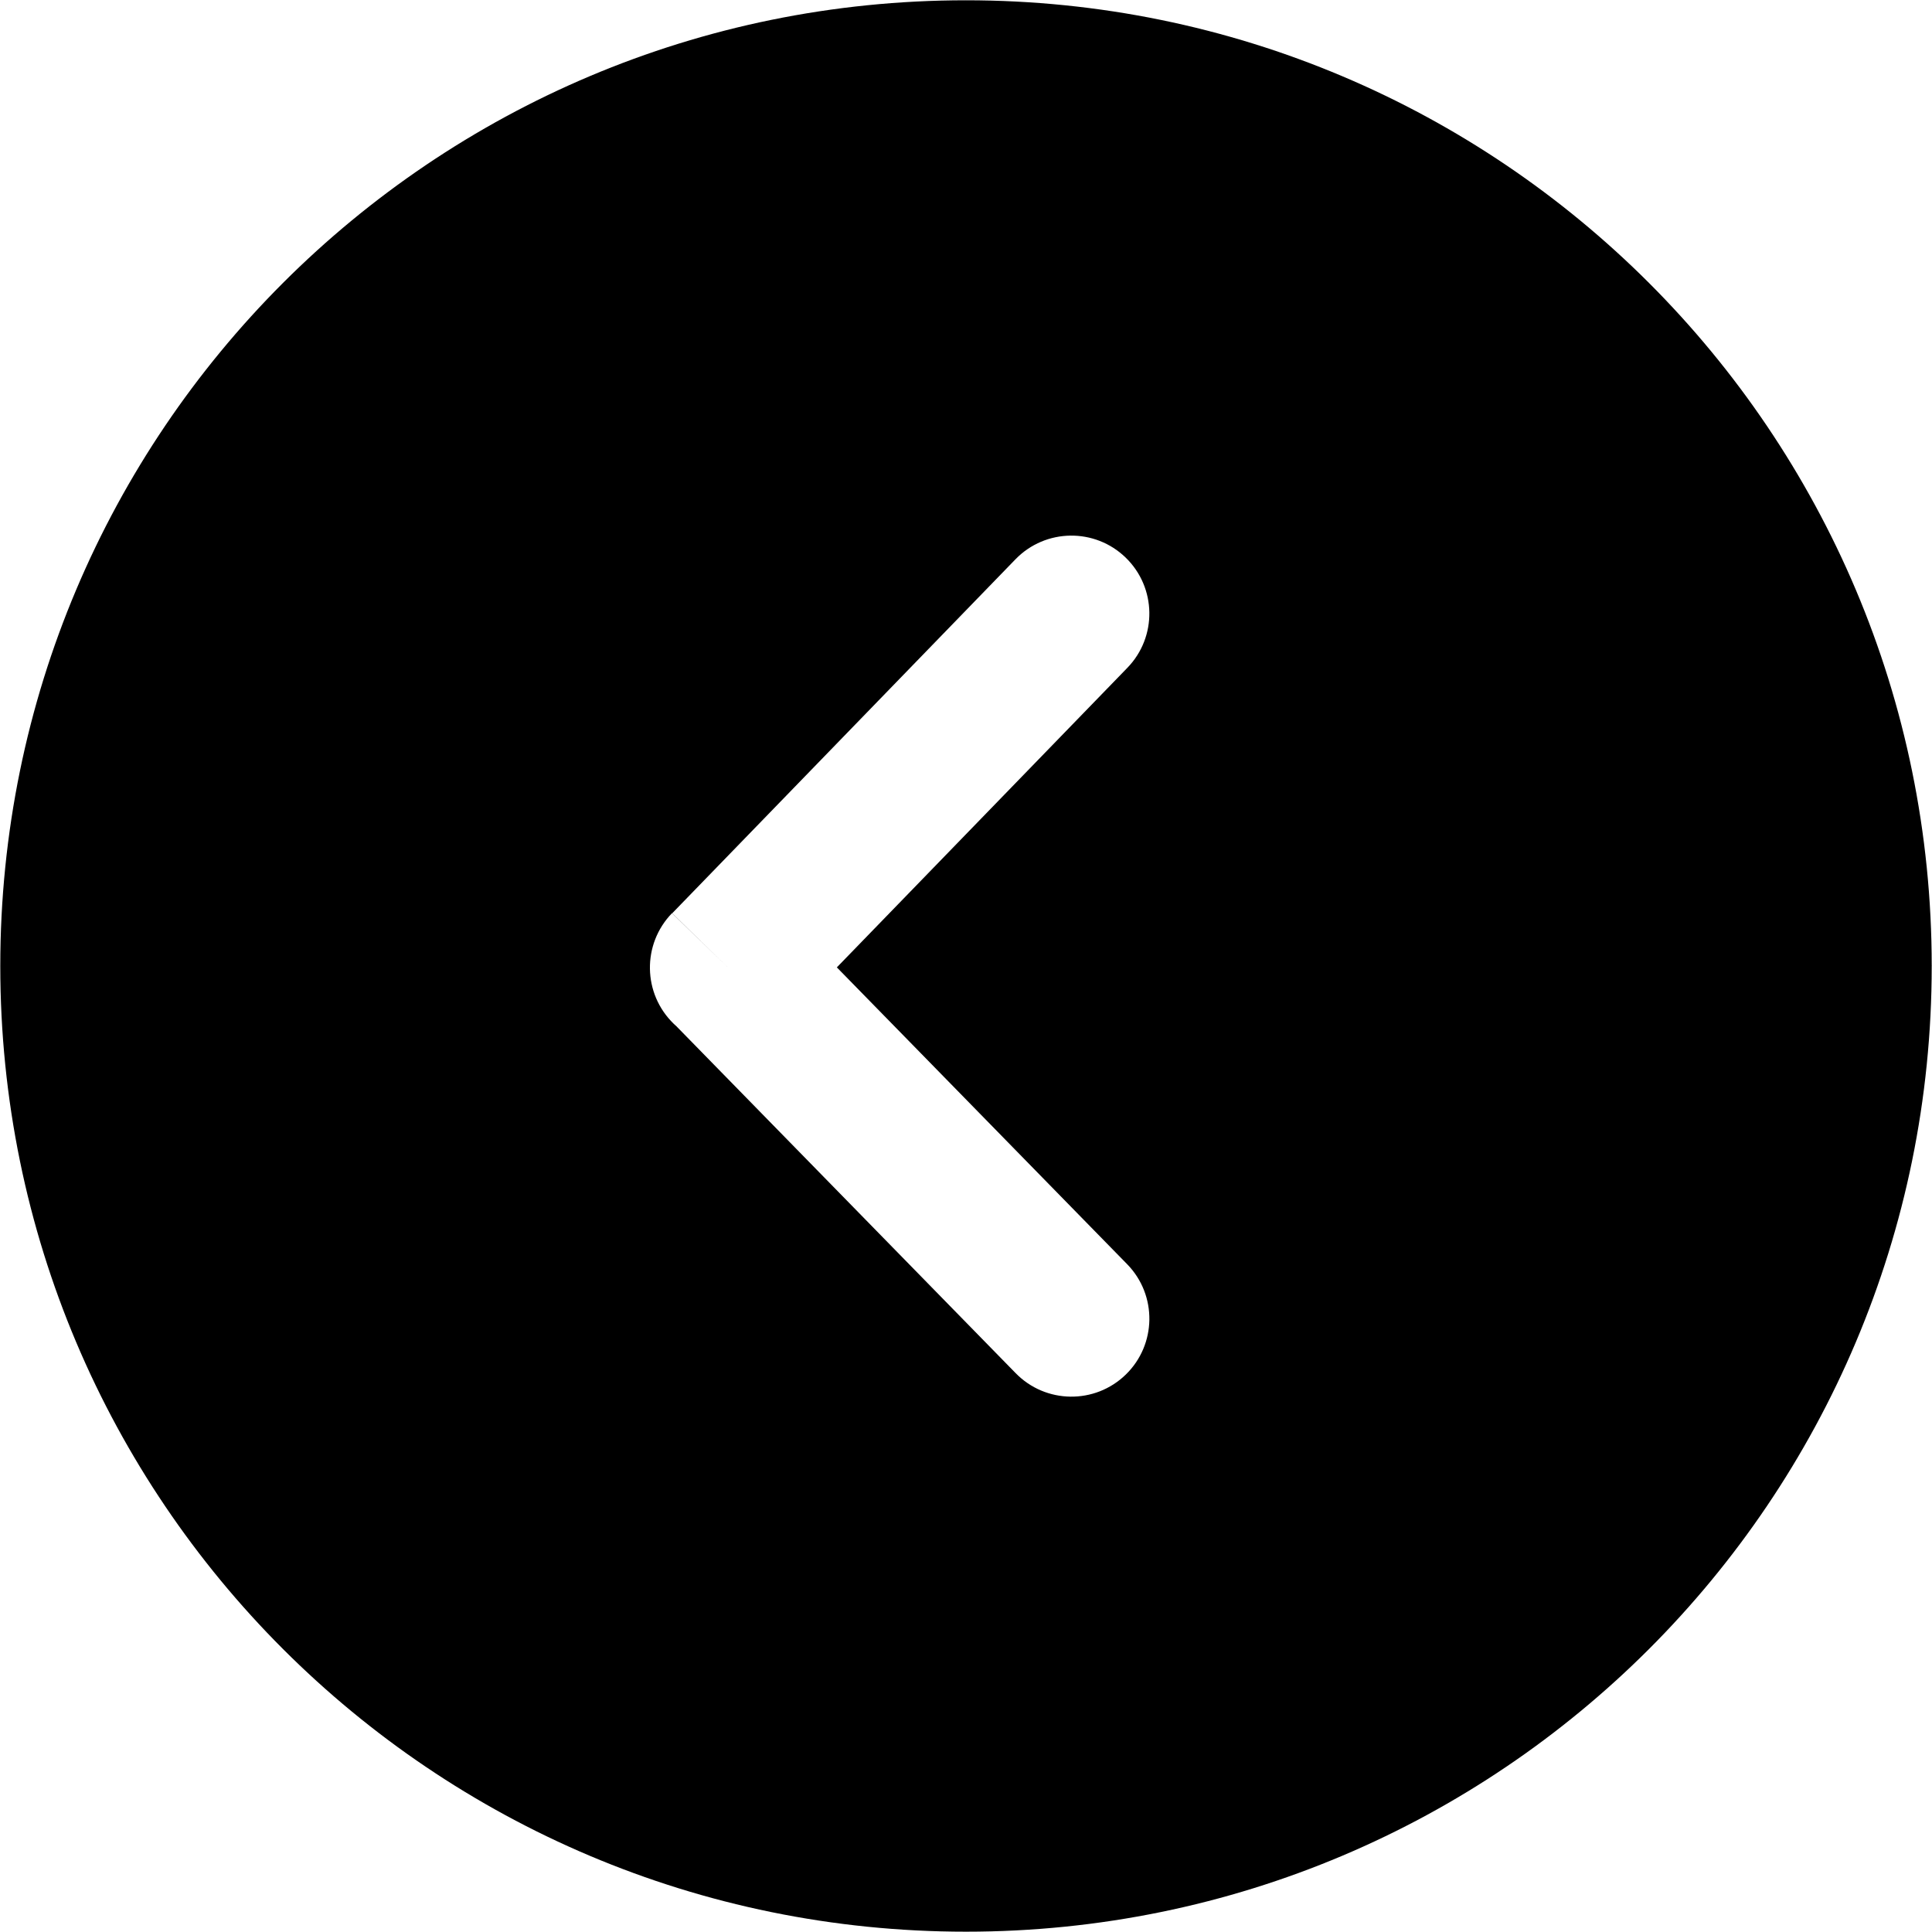
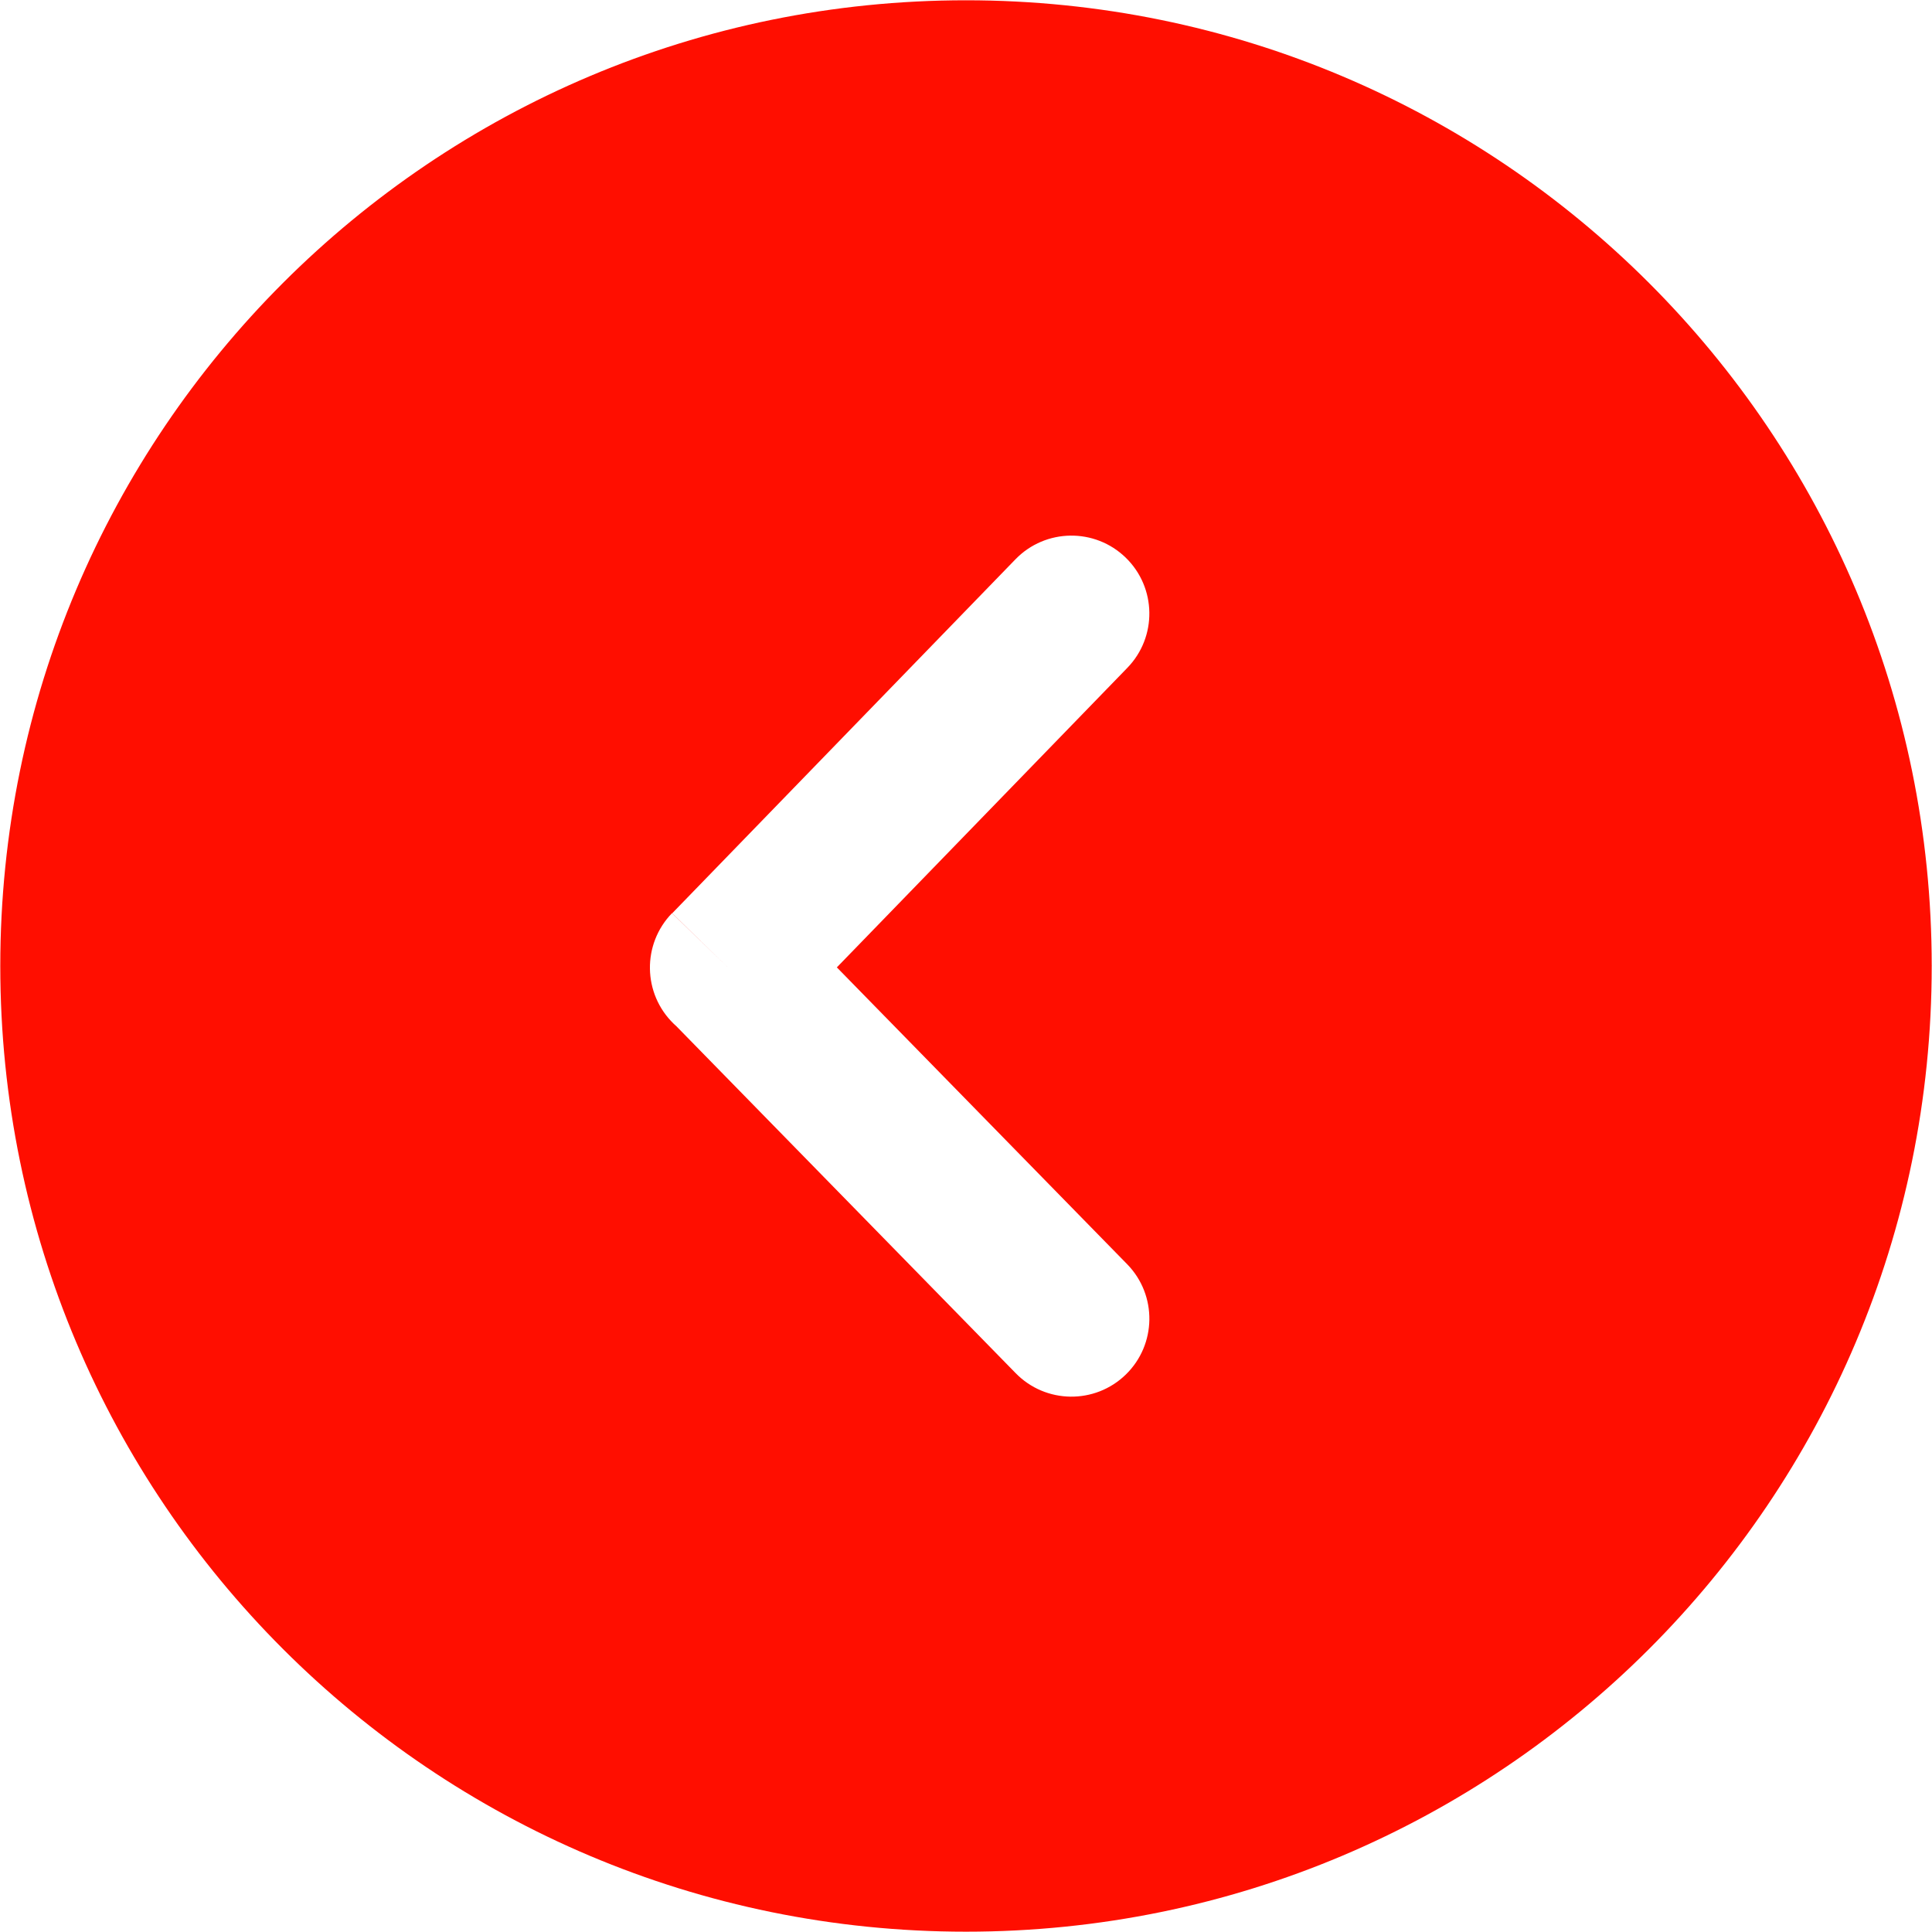
- <svg xmlns="http://www.w3.org/2000/svg" version="1.1" id="Layer_1" x="0px" y="0px" width="122.883px" height="122.882px" viewBox="0 0 122.883 122.882" enable-background="new 0 0 122.883 122.882" xml:space="preserve">
+ <svg xmlns="http://www.w3.org/2000/svg" version="1.1" id="Layer_1" x="0px" y="0px" width="122.883px" height="122.882px" viewBox="0 0 122.883 122.882" enable-background="new 0 0 122.883 122.882" xml:space="preserve" fill="#ff0e00">
  <g>
    <path d="M61.441,0L61.441,0l0.001,0.018c16.974,0,32.335,6.872,43.443,17.98s17.98,26.467,17.98,43.441h0.018v0.002l0,0h-0.018 c0,16.976-6.873,32.335-17.98,43.443c-11.109,11.107-26.467,17.979-43.442,17.979v0.018h-0.002l0,0v-0.018 c-16.975,0-32.335-6.872-43.443-17.98C6.89,93.775,0.018,78.417,0.018,61.442H0v-0.001V61.44h0.018 c0-16.975,6.872-32.334,17.98-43.443C29.106,6.89,44.465,0.018,61.44,0.018L61.441,0L61.441,0L61.441,0z M71.701,42.48 c1.908-1.962,1.863-5.101-0.098-7.009c-1.963-1.909-5.102-1.865-7.01,0.097L42.755,58.088l3.553,3.456l-3.568-3.46 c-1.911,1.971-1.863,5.118,0.108,7.029c0.058,0.056,0.116,0.109,0.175,0.162l21.571,22.057c1.908,1.962,5.047,2.006,7.01,0.097 c1.961-1.908,2.006-5.047,0.098-7.01L53.227,61.529L71.701,42.48L71.701,42.48z" />
  </g>
</svg>
